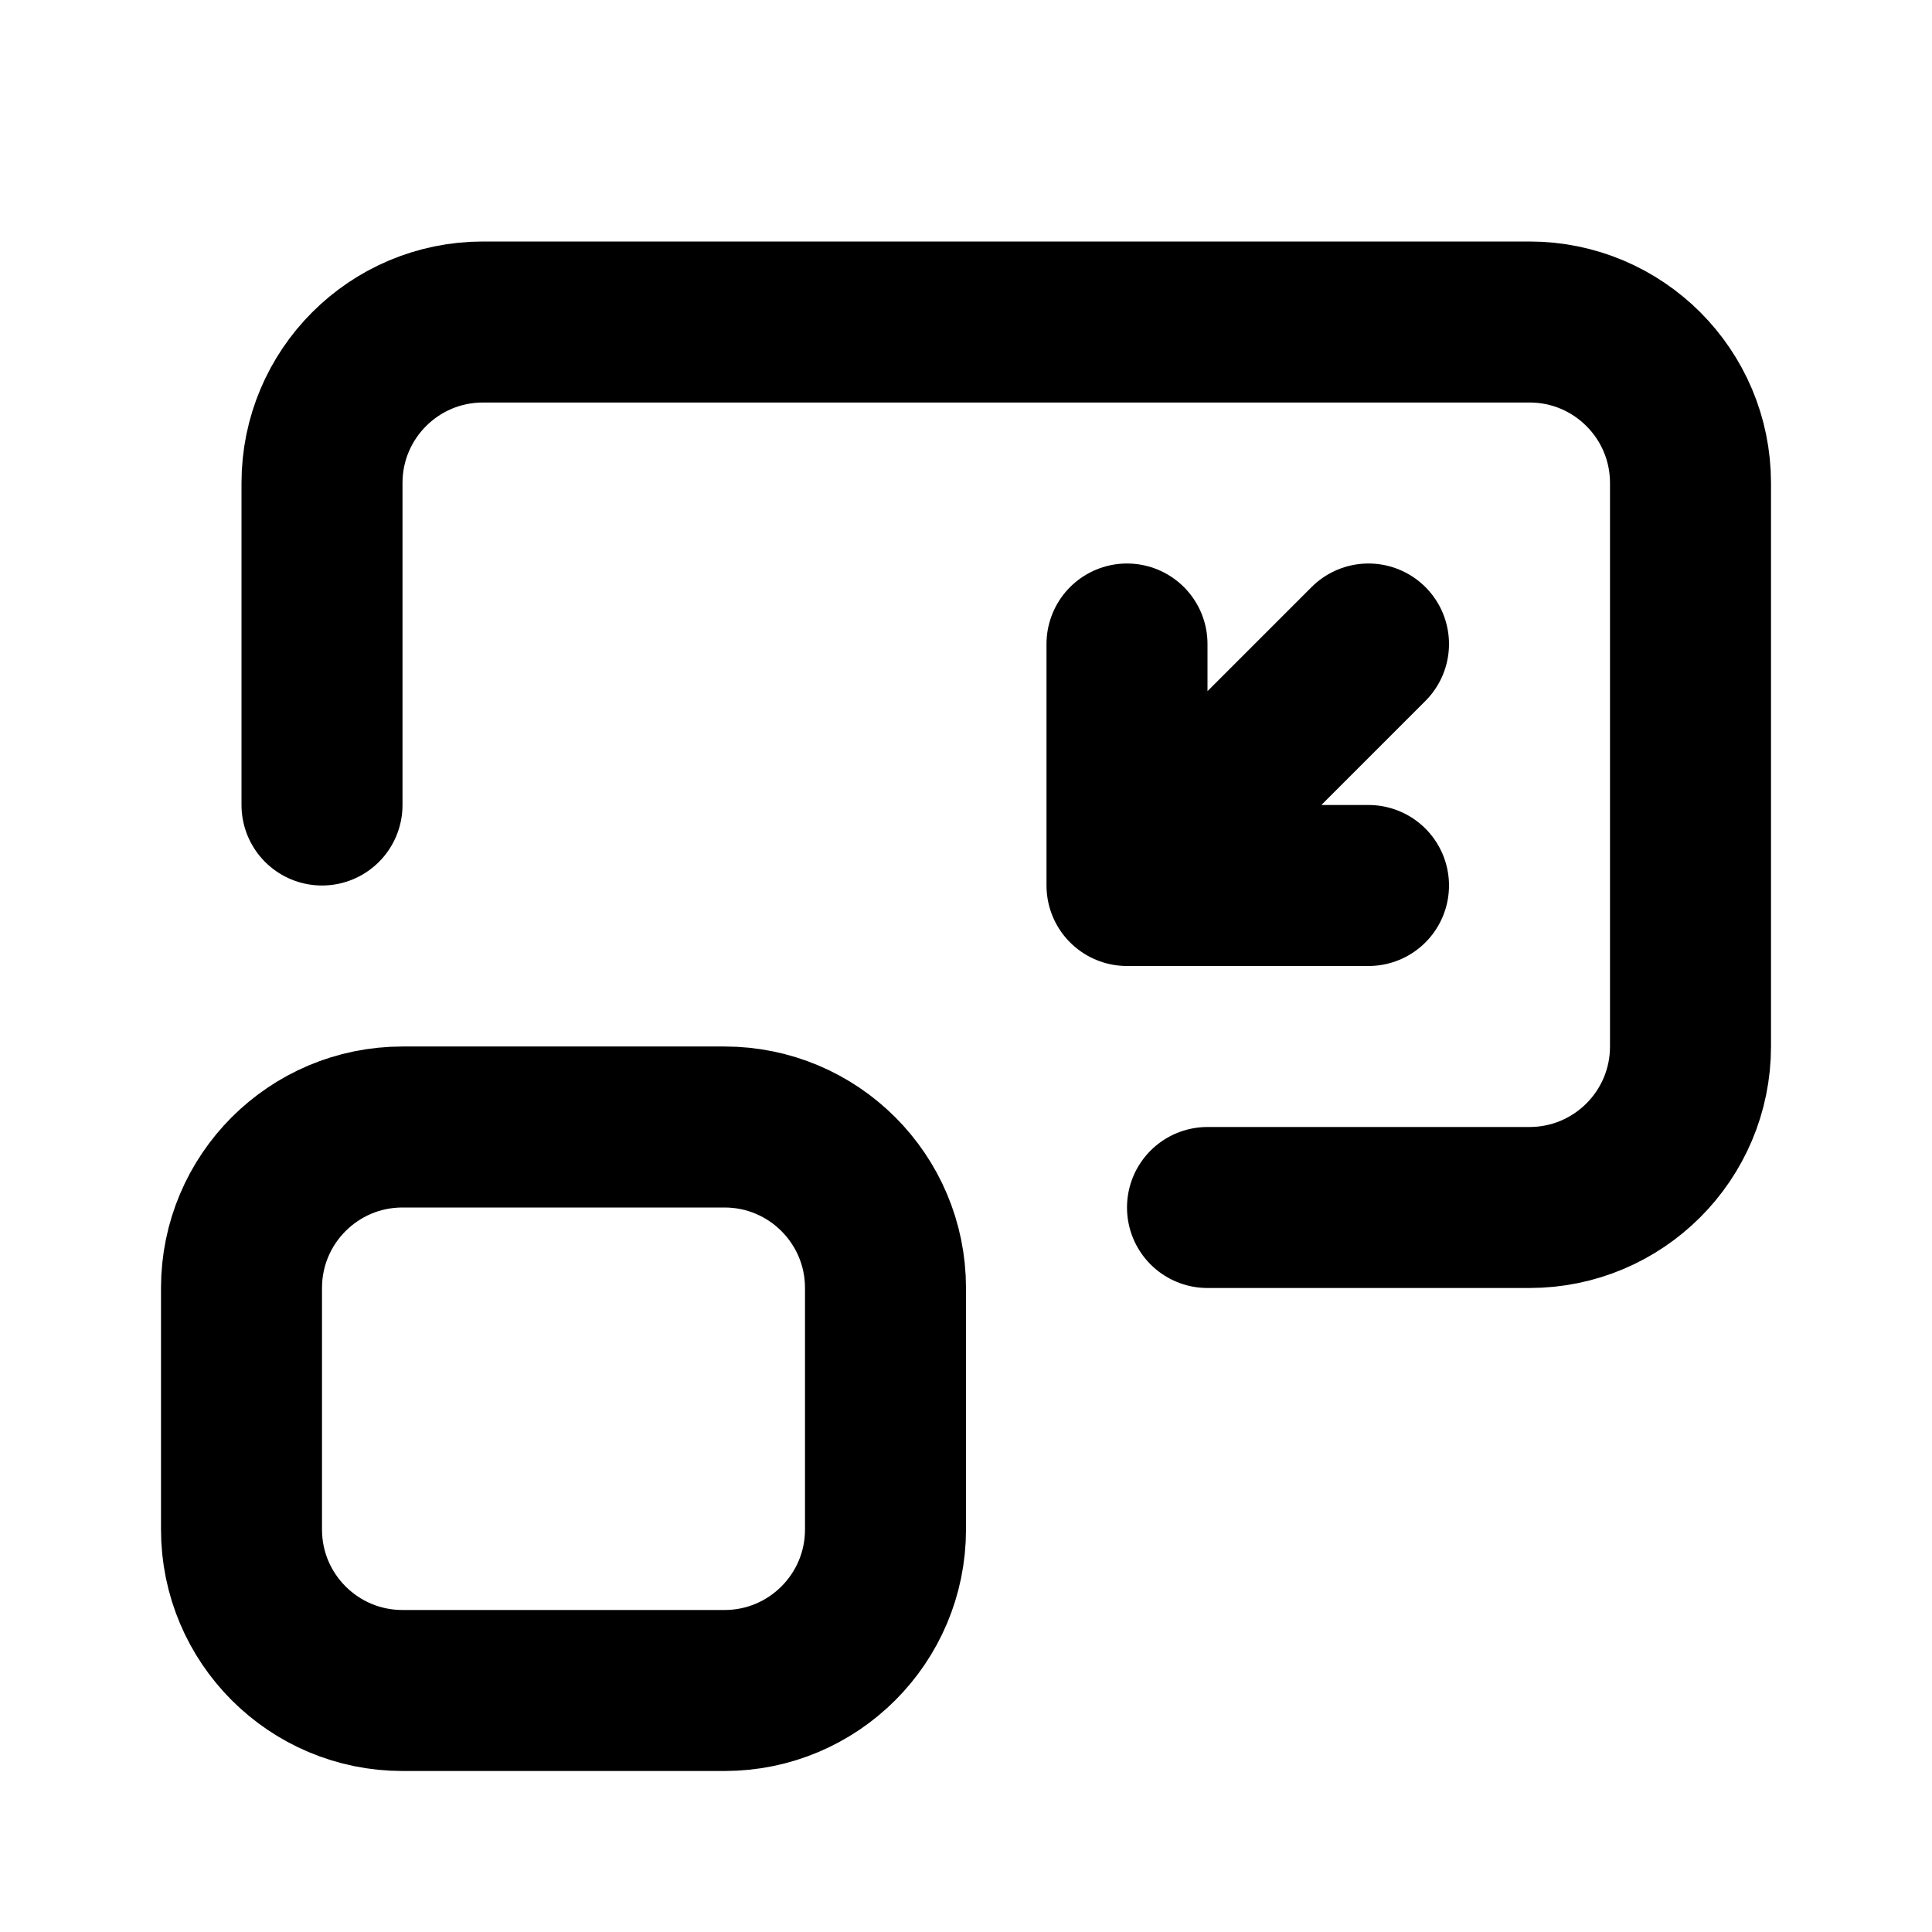
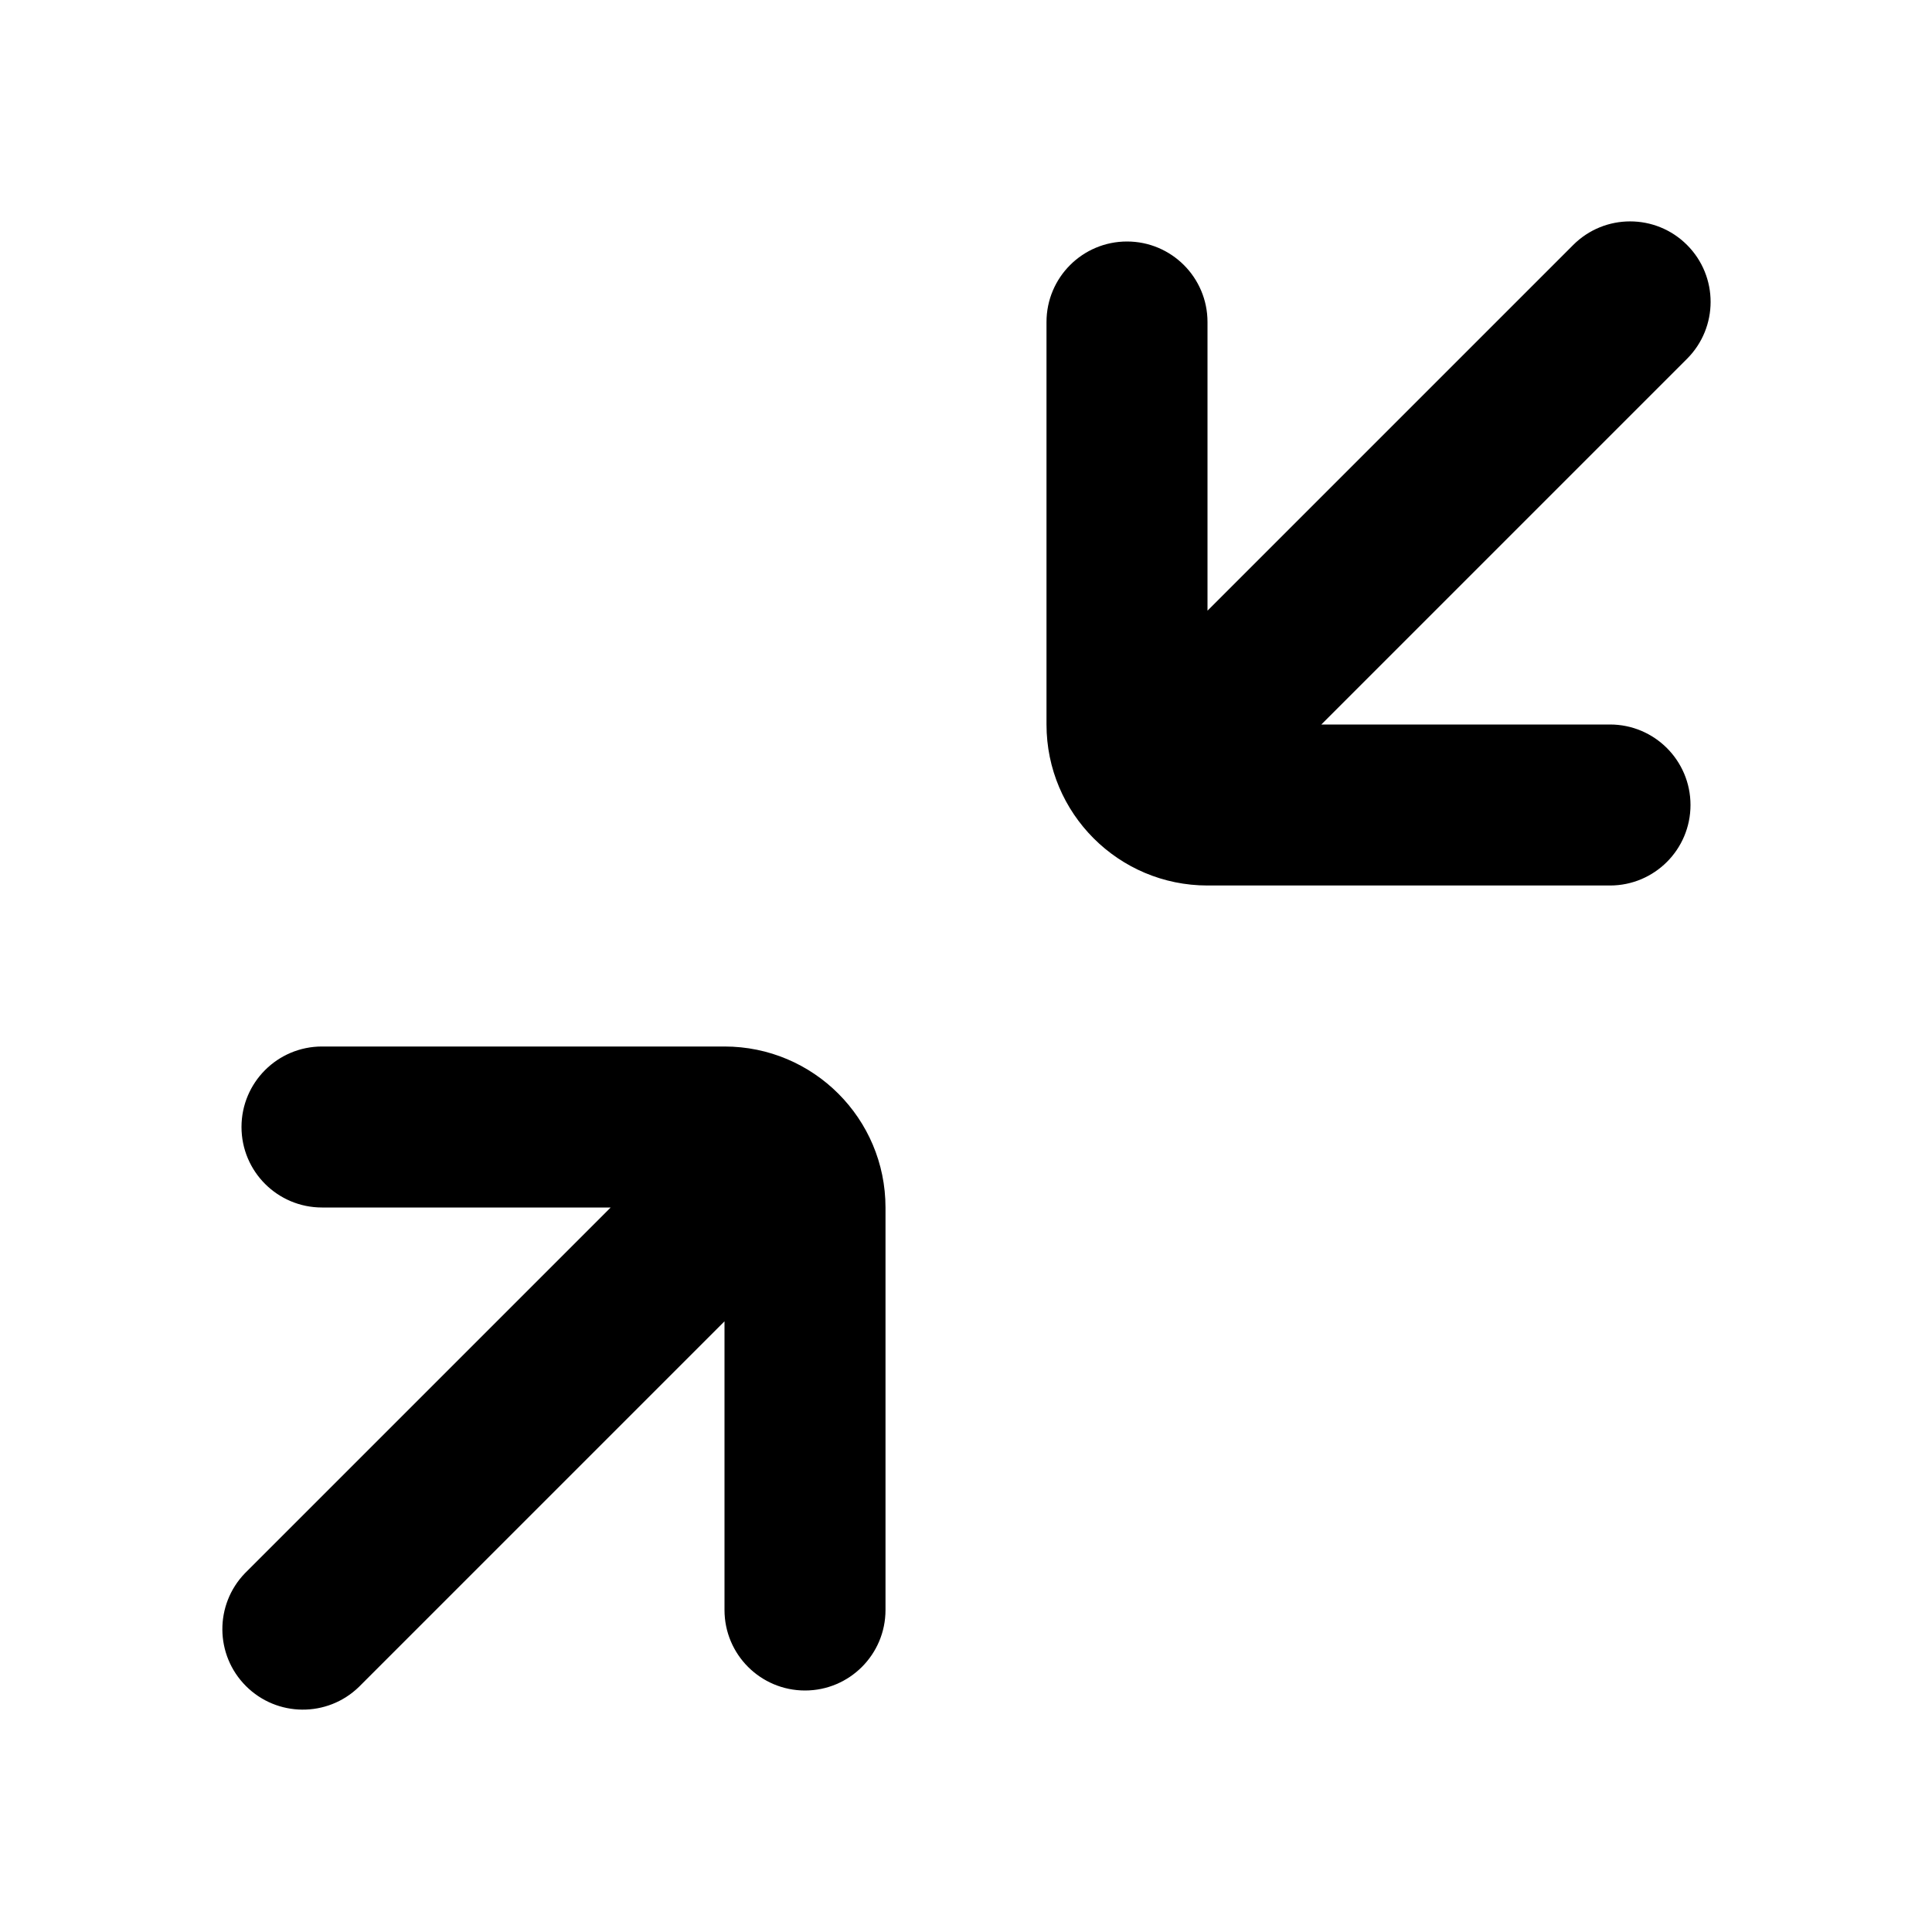
- <svg xmlns="http://www.w3.org/2000/svg" width="24" height="24" fill="none" viewBox="0 0 24 24">
-   <path stroke="currentColor" stroke-linecap="round" stroke-linejoin="round" stroke-width="2" d="M4 10V6a2 2 0 0 1 2-2h13a2 2 0 0 1 2 2v7a2 2 0 0 1-2 2h-4m-1-4V8m0 3h3m-3 0 3-3M9 21H5a2 2 0 0 1-2-2v-3a2 2 0 0 1 2-2h4a2 2 0 0 1 2 2v3a2 2 0 0 1-2 2Z" />
+ <svg xmlns="http://www.w3.org/2000/svg" width="24" height="24" fill="currentColor" viewBox="0 0 24 24">
+   <path fill-rule="evenodd" d="M20.957 3.043a1 1 0 0 1 0 1.414L16.414 9H20a1 1 0 1 1 0 2h-5a2 2 0 0 1-2-2V4a1 1 0 1 1 2 0v3.586l4.543-4.543a1 1 0 0 1 1.414 0ZM3 14a1 1 0 0 1 1-1h5a2 2 0 0 1 2 2v5a1 1 0 1 1-2 0v-3.586l-4.543 4.543a1 1 0 0 1-1.414-1.414L7.586 15H4a1 1 0 0 1-1-1Z" clip-rule="evenodd" />
</svg>
